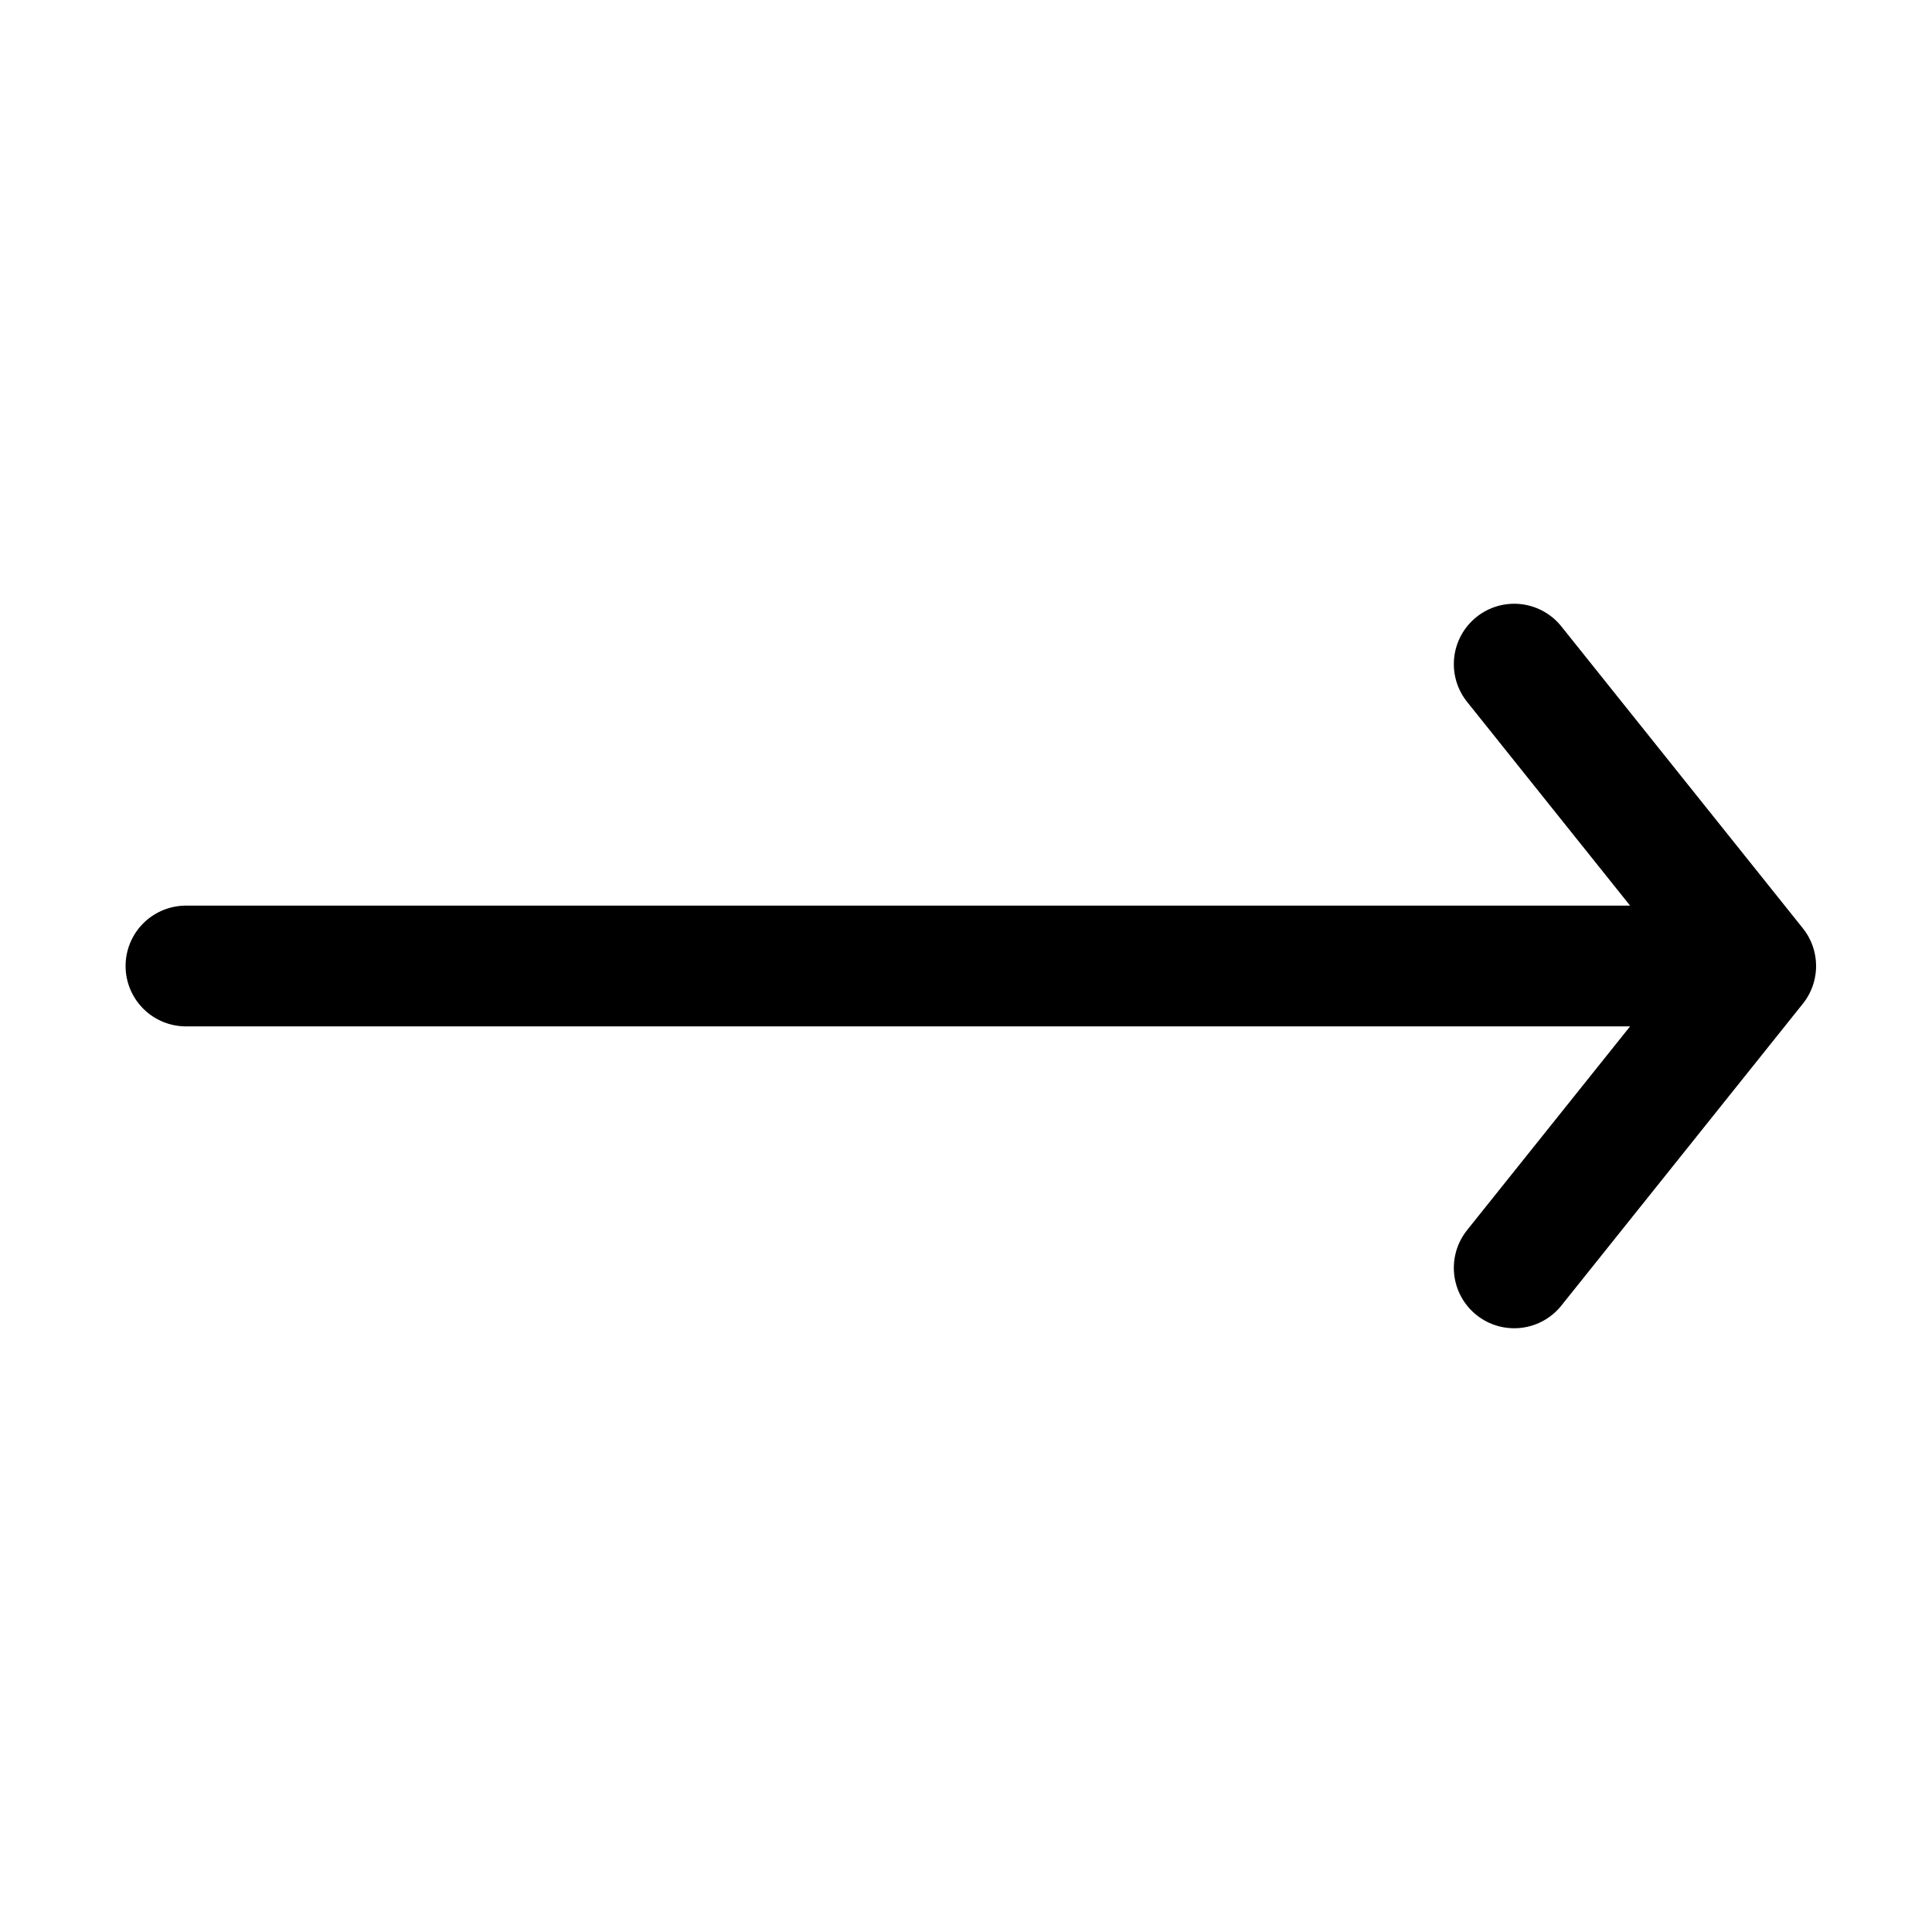
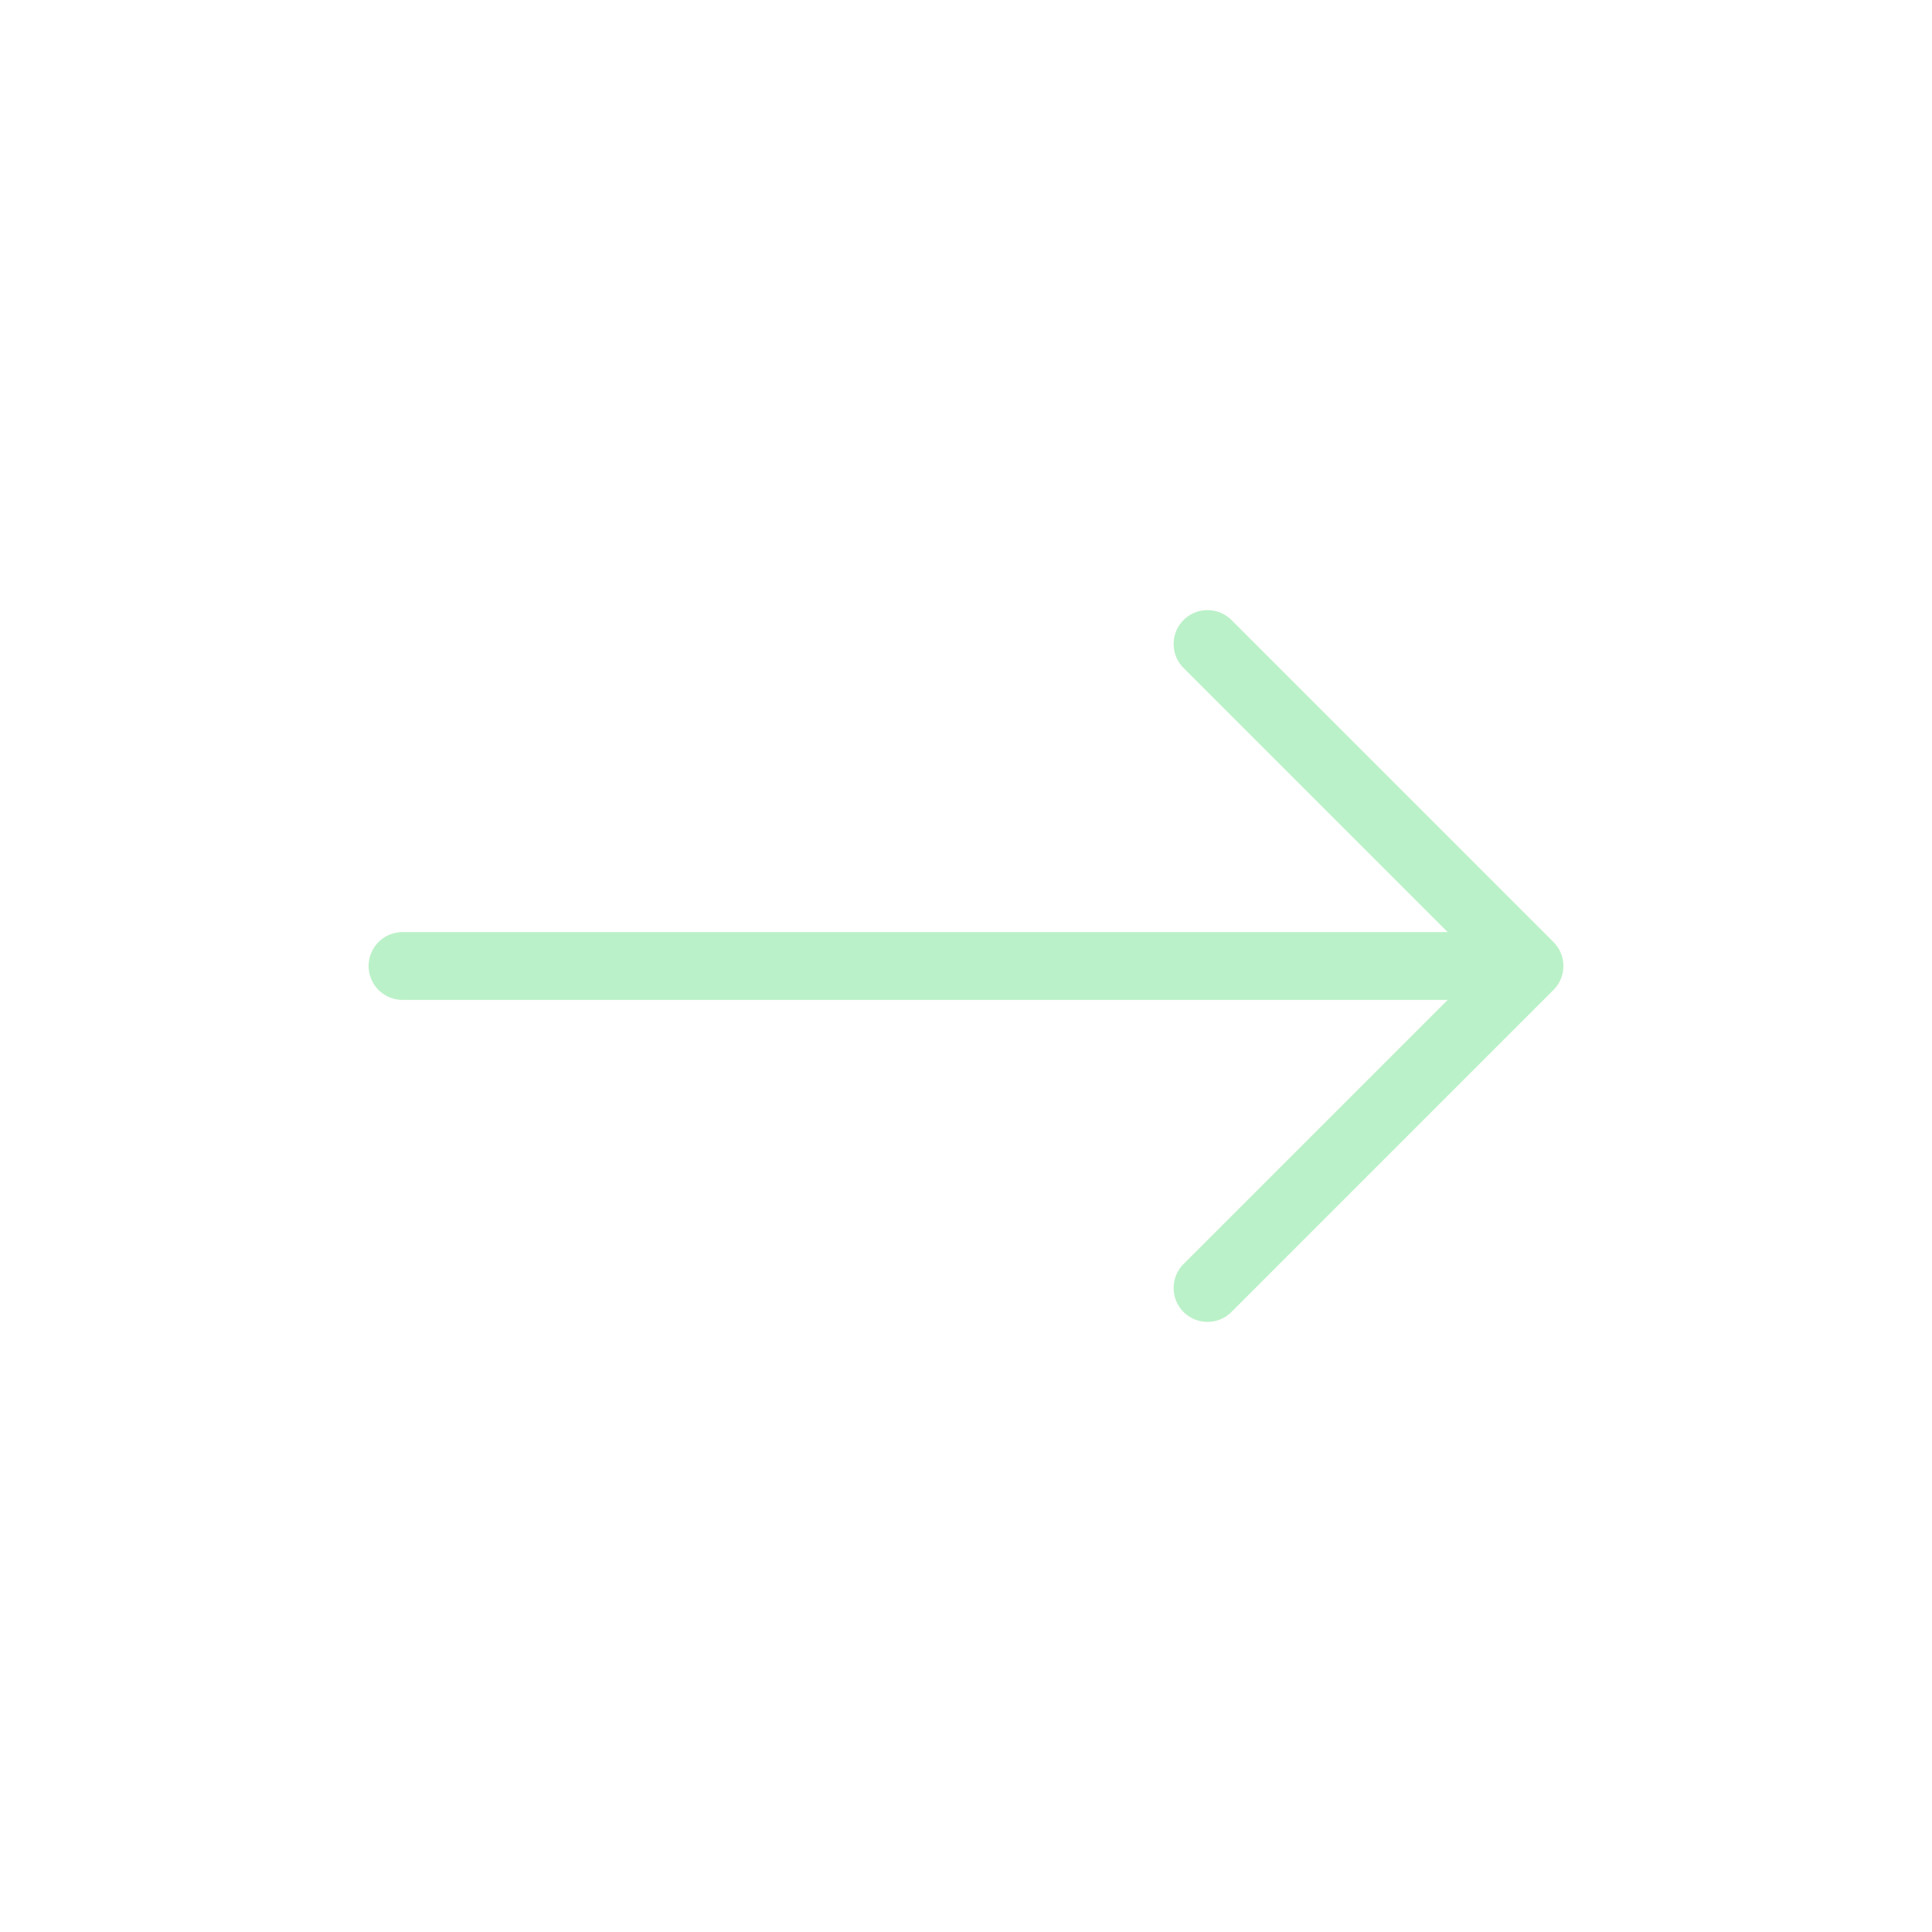
- <svg xmlns="http://www.w3.org/2000/svg" viewBox="0 0 32 32">
-   <path d="M29.08 16h-26m26 0l-4 5m4-5l-4-5" fill="none" stroke="#000" stroke-linecap="round" stroke-linejoin="round" stroke-width="2" />
+ <svg xmlns="http://www.w3.org/2000/svg" width="57" height="57" fill="none">
+   <path d="M45.125 28.5h-33.25m33.25 0l-9.5 9.5m9.5-9.5l-9.5-9.5" stroke="#BBF1C8" stroke-width="2" stroke-linecap="round" stroke-linejoin="round" />
</svg>
